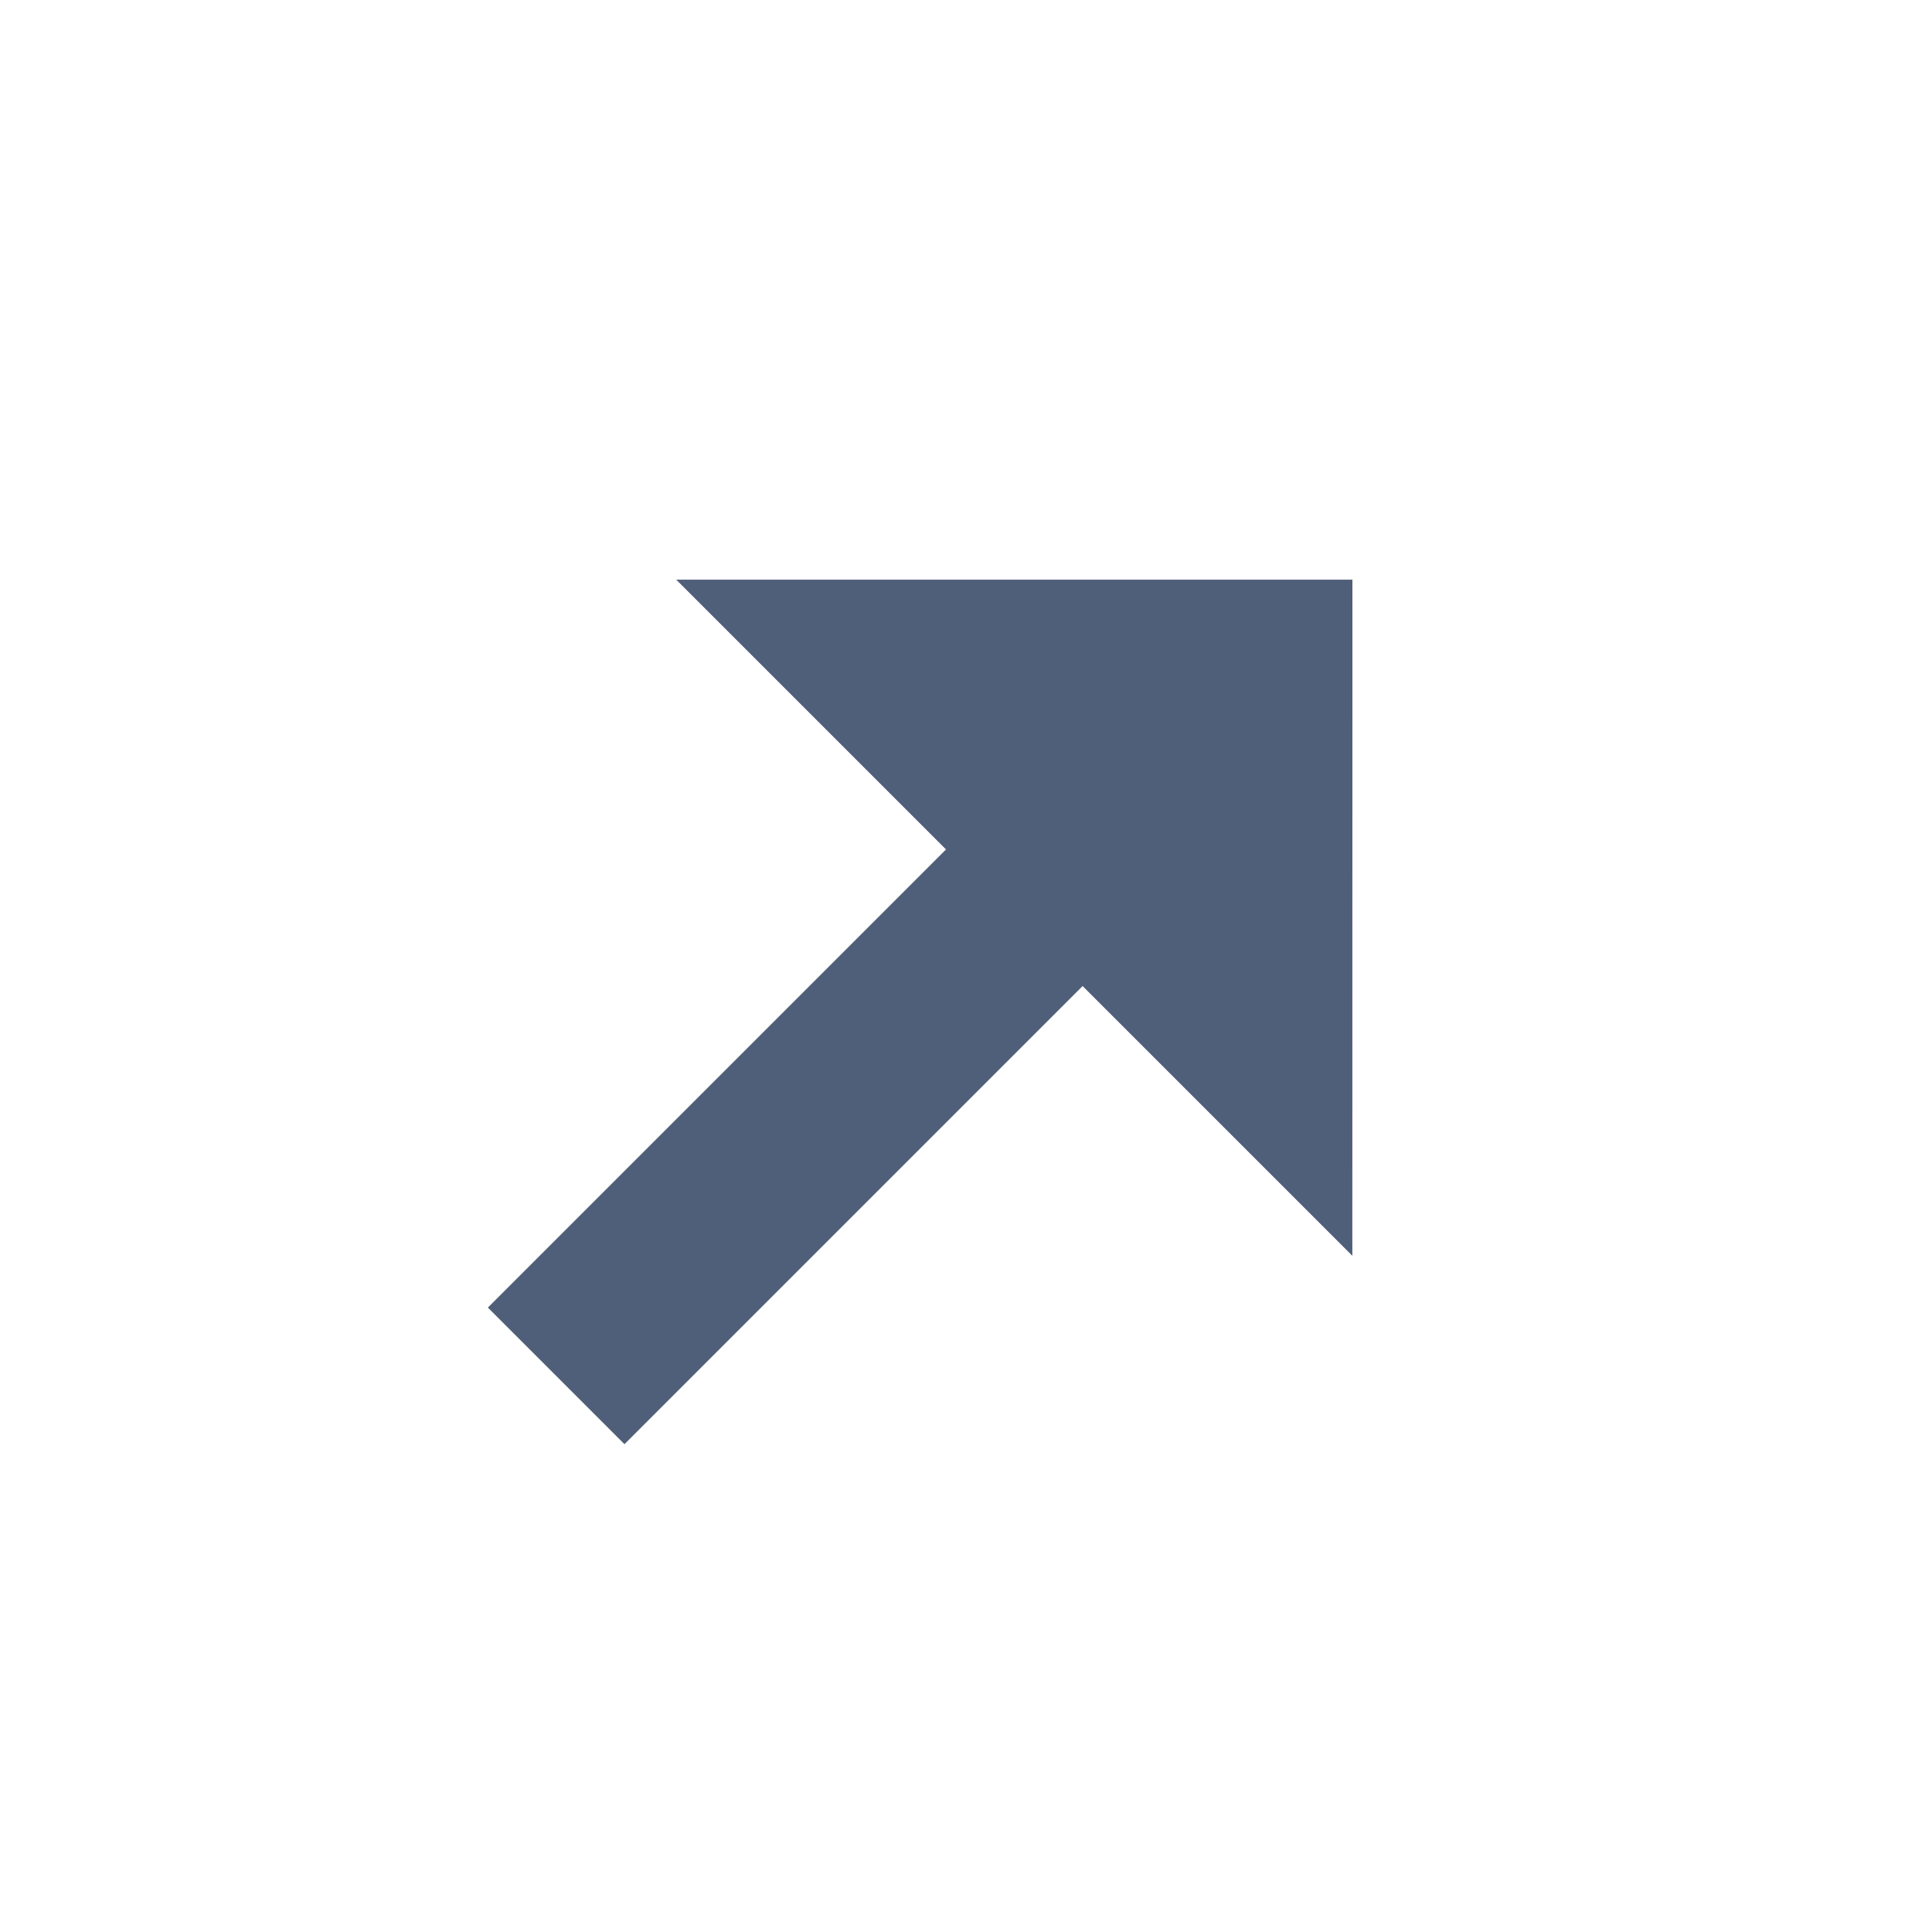
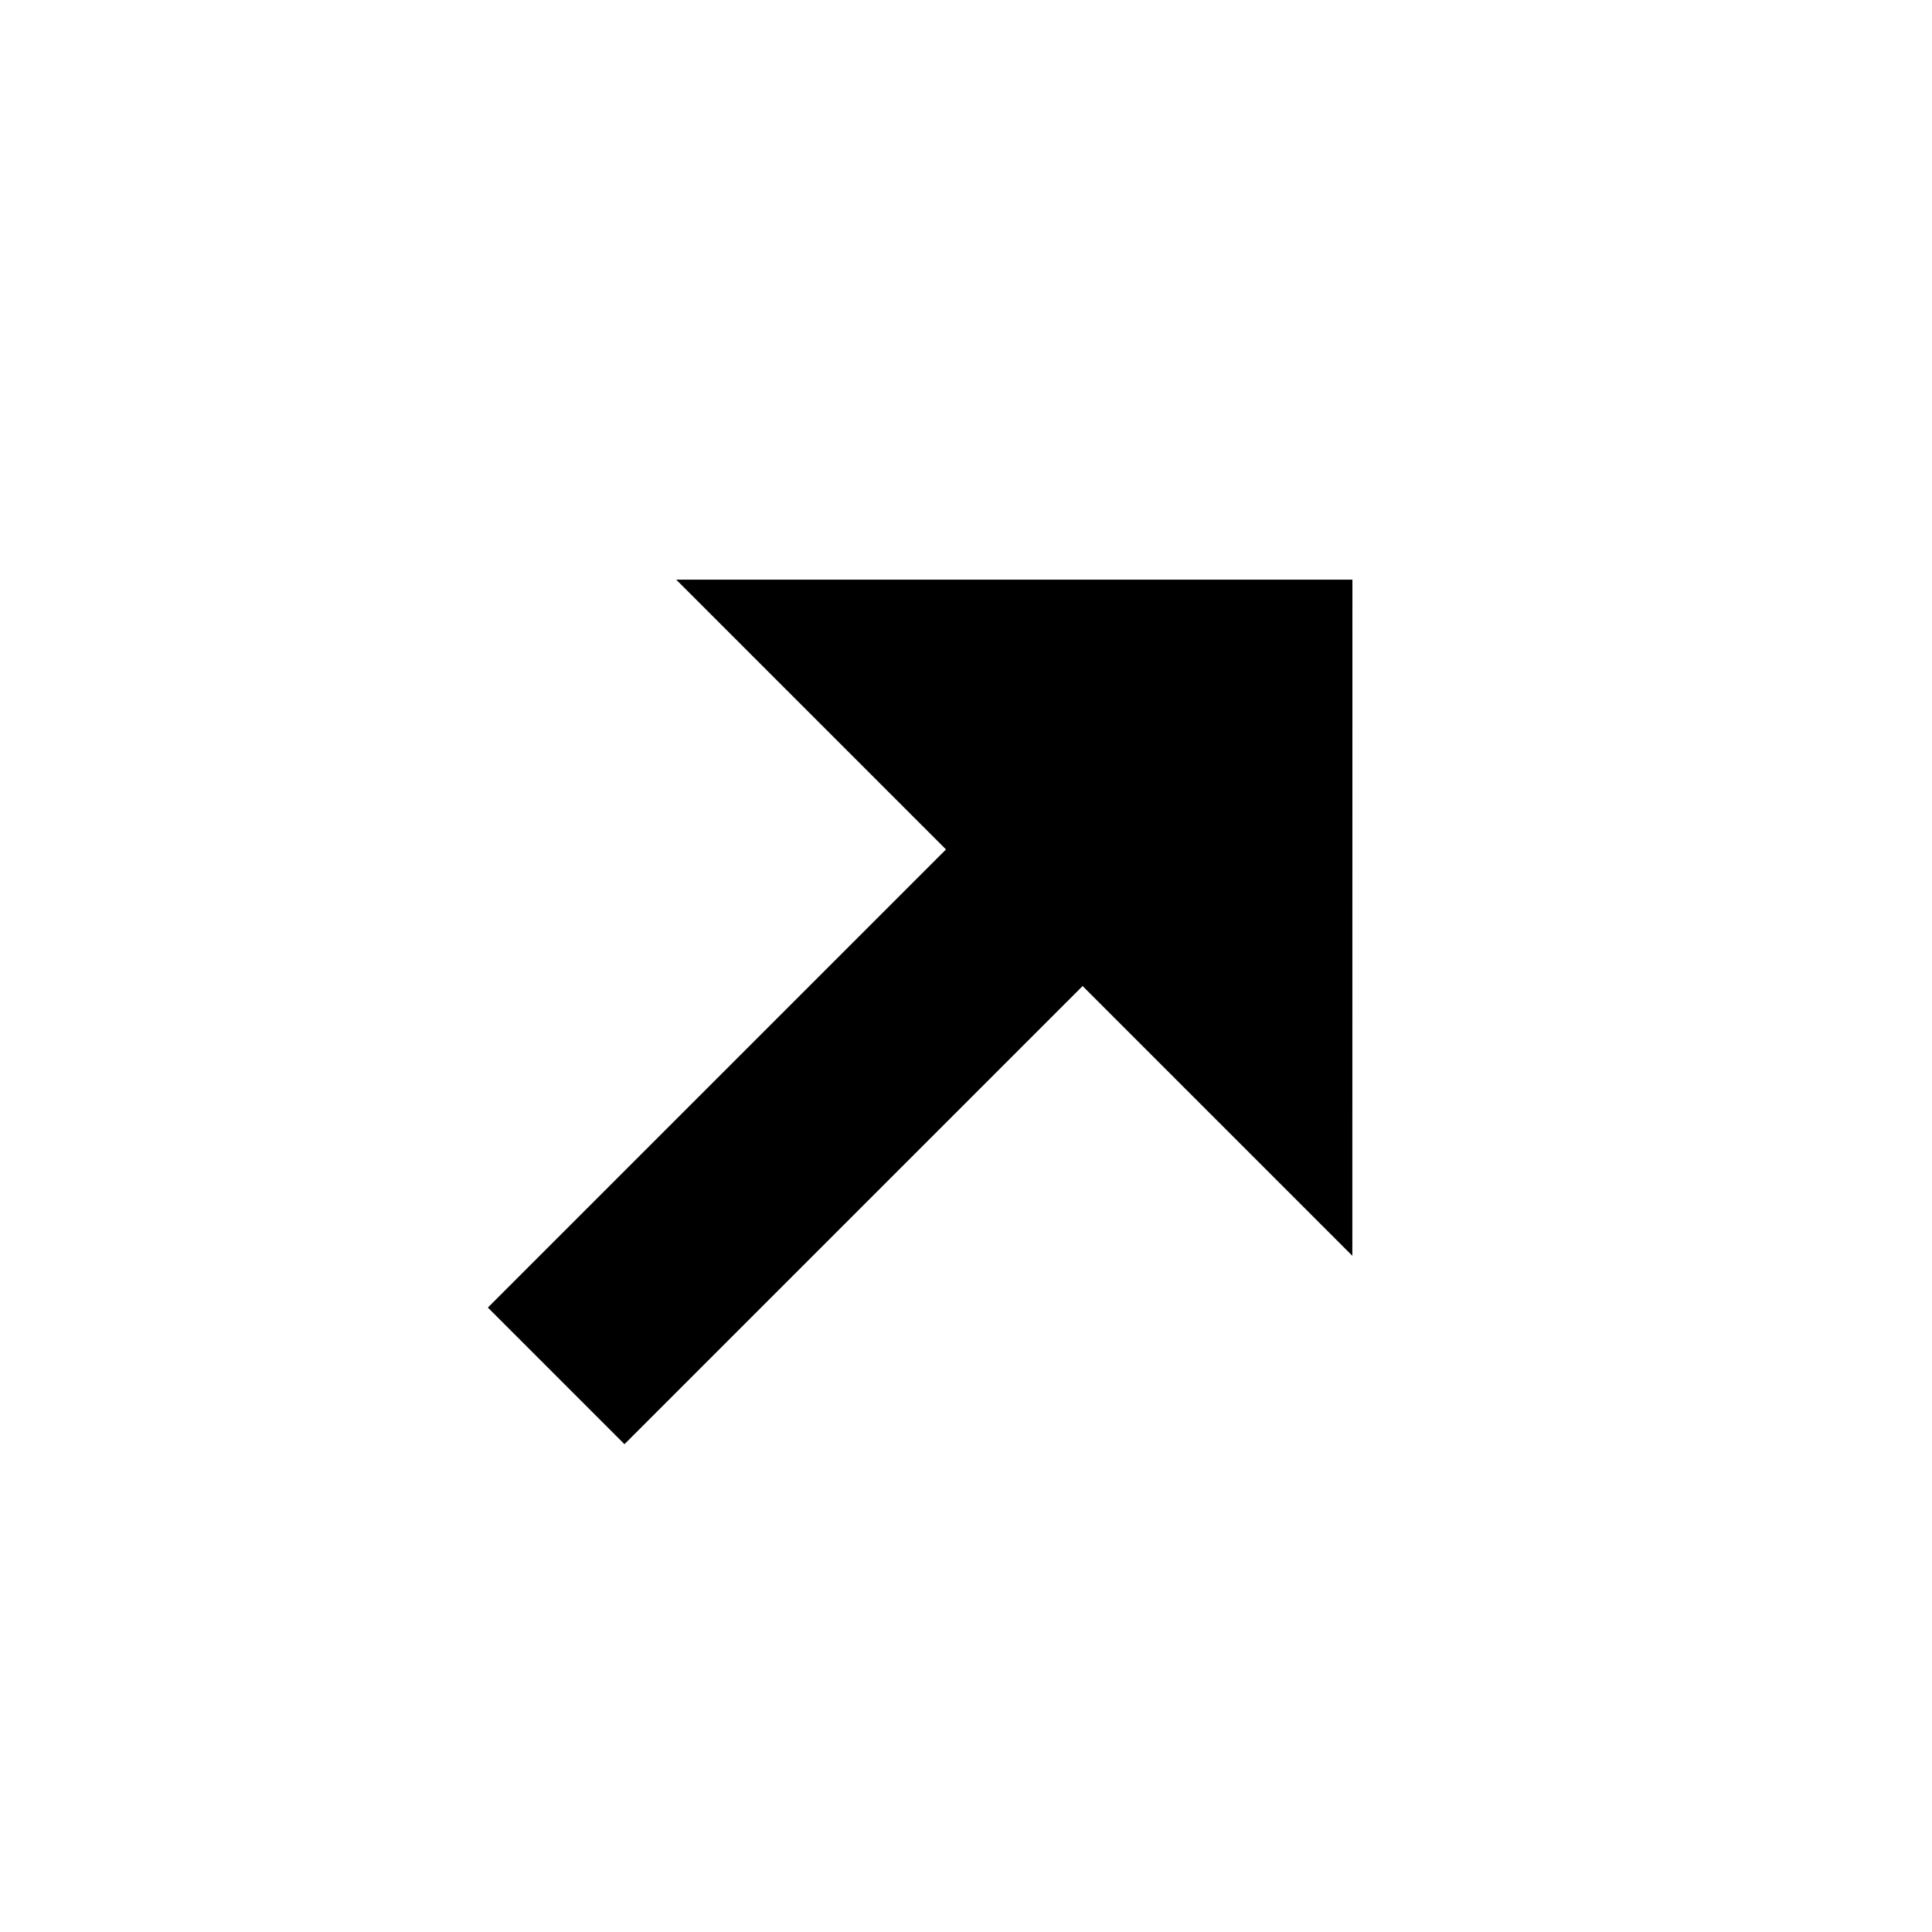
<svg xmlns="http://www.w3.org/2000/svg" width="20px" height="20px" viewBox="0 0 20 20" version="1.1">
  <defs />
  <g id="Icons" stroke="none" stroke-width="1" fill="none" fill-rule="evenodd">
-     <g id="open" fill="#505F79">
+     <g id="open" fill="currentColor">
      <g transform="translate(2, 2)" id="Combined-Shape">
        <path d="M8.879,7.243 L8.879,13.95 L6.879,13.95 L6.879,7.243 L2.929,7.243 L7.879,2.293 L12.828,7.243 L8.879,7.243 Z" transform="translate(7.87868, 8.12132) rotate(-315) translate(-7.87868, -8.12132) " />
      </g>
    </g>
  </g>
</svg>
